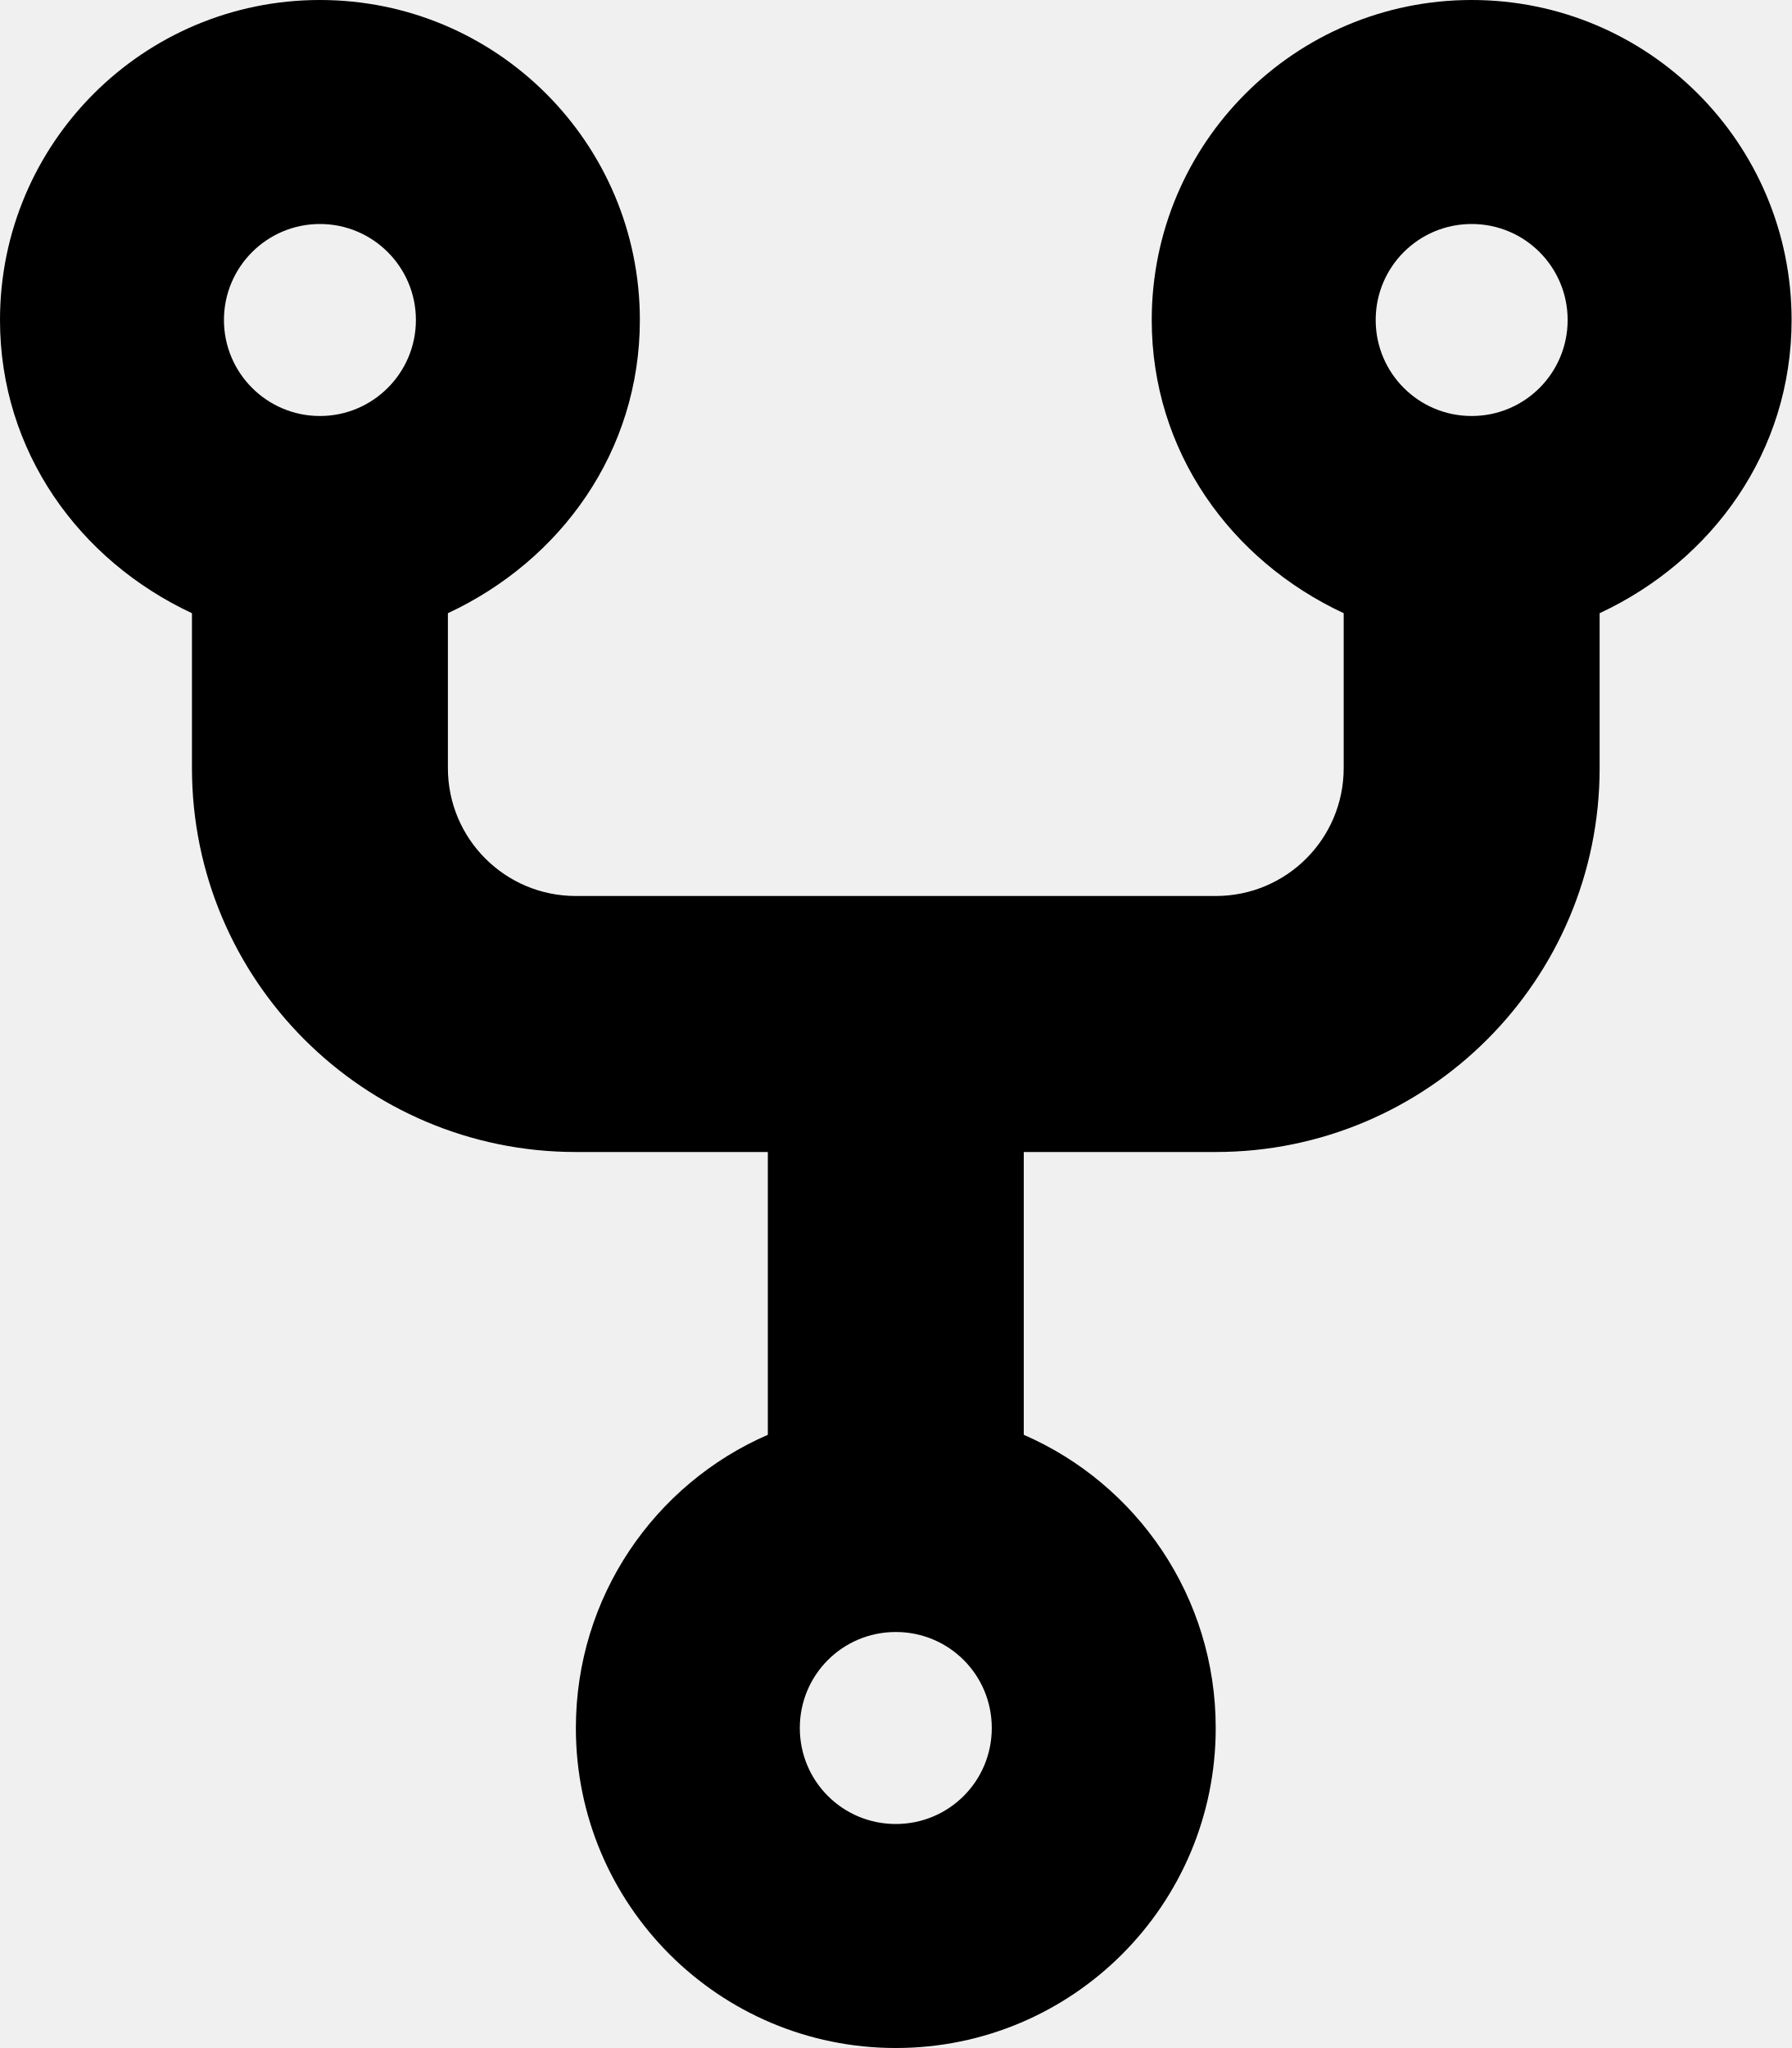
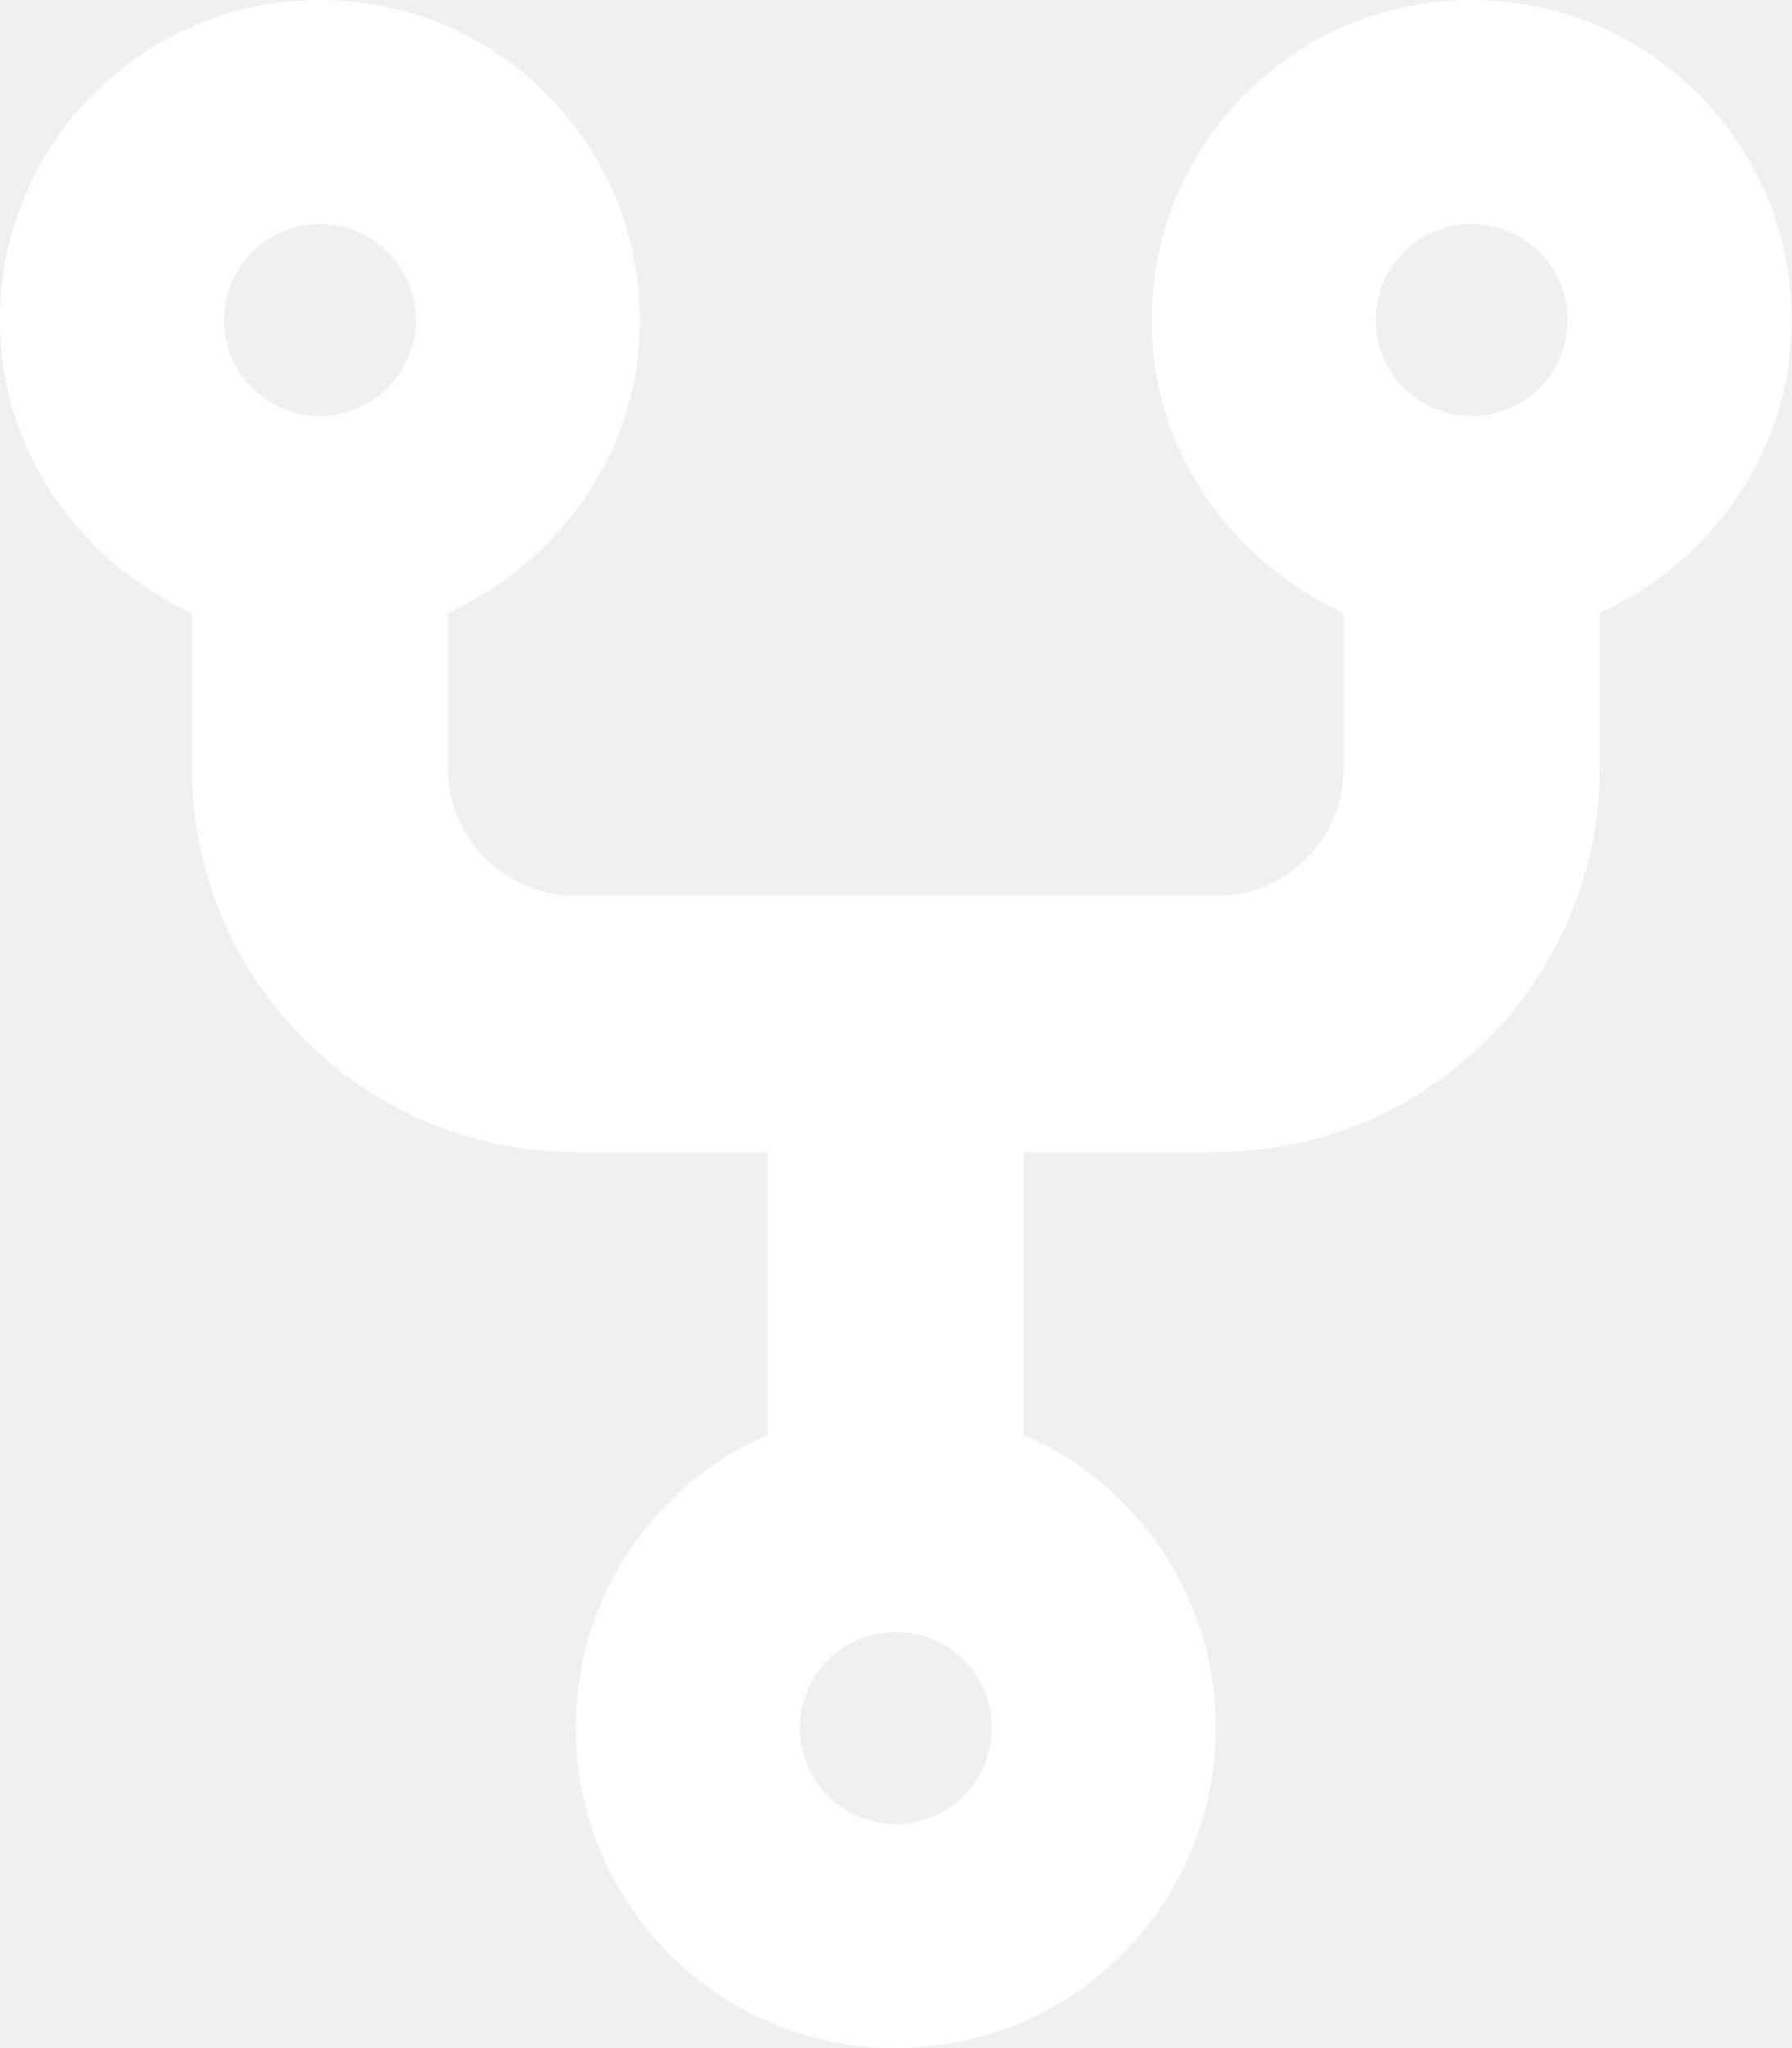
- <svg xmlns="http://www.w3.org/2000/svg" viewBox="0 0 448 512">
+ <svg xmlns="http://www.w3.org/2000/svg" fill="white" viewBox="0 0 448 512">
  <path d="M160 80C160 112.8 140.3 140.1 112 153.3V192C112 209.7 126.3 224 144 224H304C321.7 224 336 209.7 336 192V153.3C307.7 140.1 288 112.8 288 80C288 35.82 323.8 0 368 0C412.2 0 448 35.82 448 80C448 112.8 428.3 140.1 400 153.3V192C400 245 357 288 304 288H256V358.7C284.3 371 304 399.2 304 432C304 476.2 268.2 512 224 512C179.8 512 144 476.2 144 432C144 399.2 163.7 371 192 358.7V288H144C90.98 288 48 245 48 192V153.3C19.75 140.1 0 112.8 0 80C0 35.82 35.82 0 80 0C124.2 0 160 35.82 160 80V80zM80 104C93.25 104 104 93.25 104 80C104 66.75 93.25 56 80 56C66.75 56 56 66.75 56 80C56 93.25 66.75 104 80 104zM368 104C381.3 104 392 93.25 392 80C392 66.75 381.3 56 368 56C354.7 56 344 66.75 344 80C344 93.25 354.7 104 368 104zM224 408C210.7 408 200 418.7 200 432C200 445.3 210.7 456 224 456C237.3 456 248 445.3 248 432C248 418.7 237.3 408 224 408z" />
</svg>
